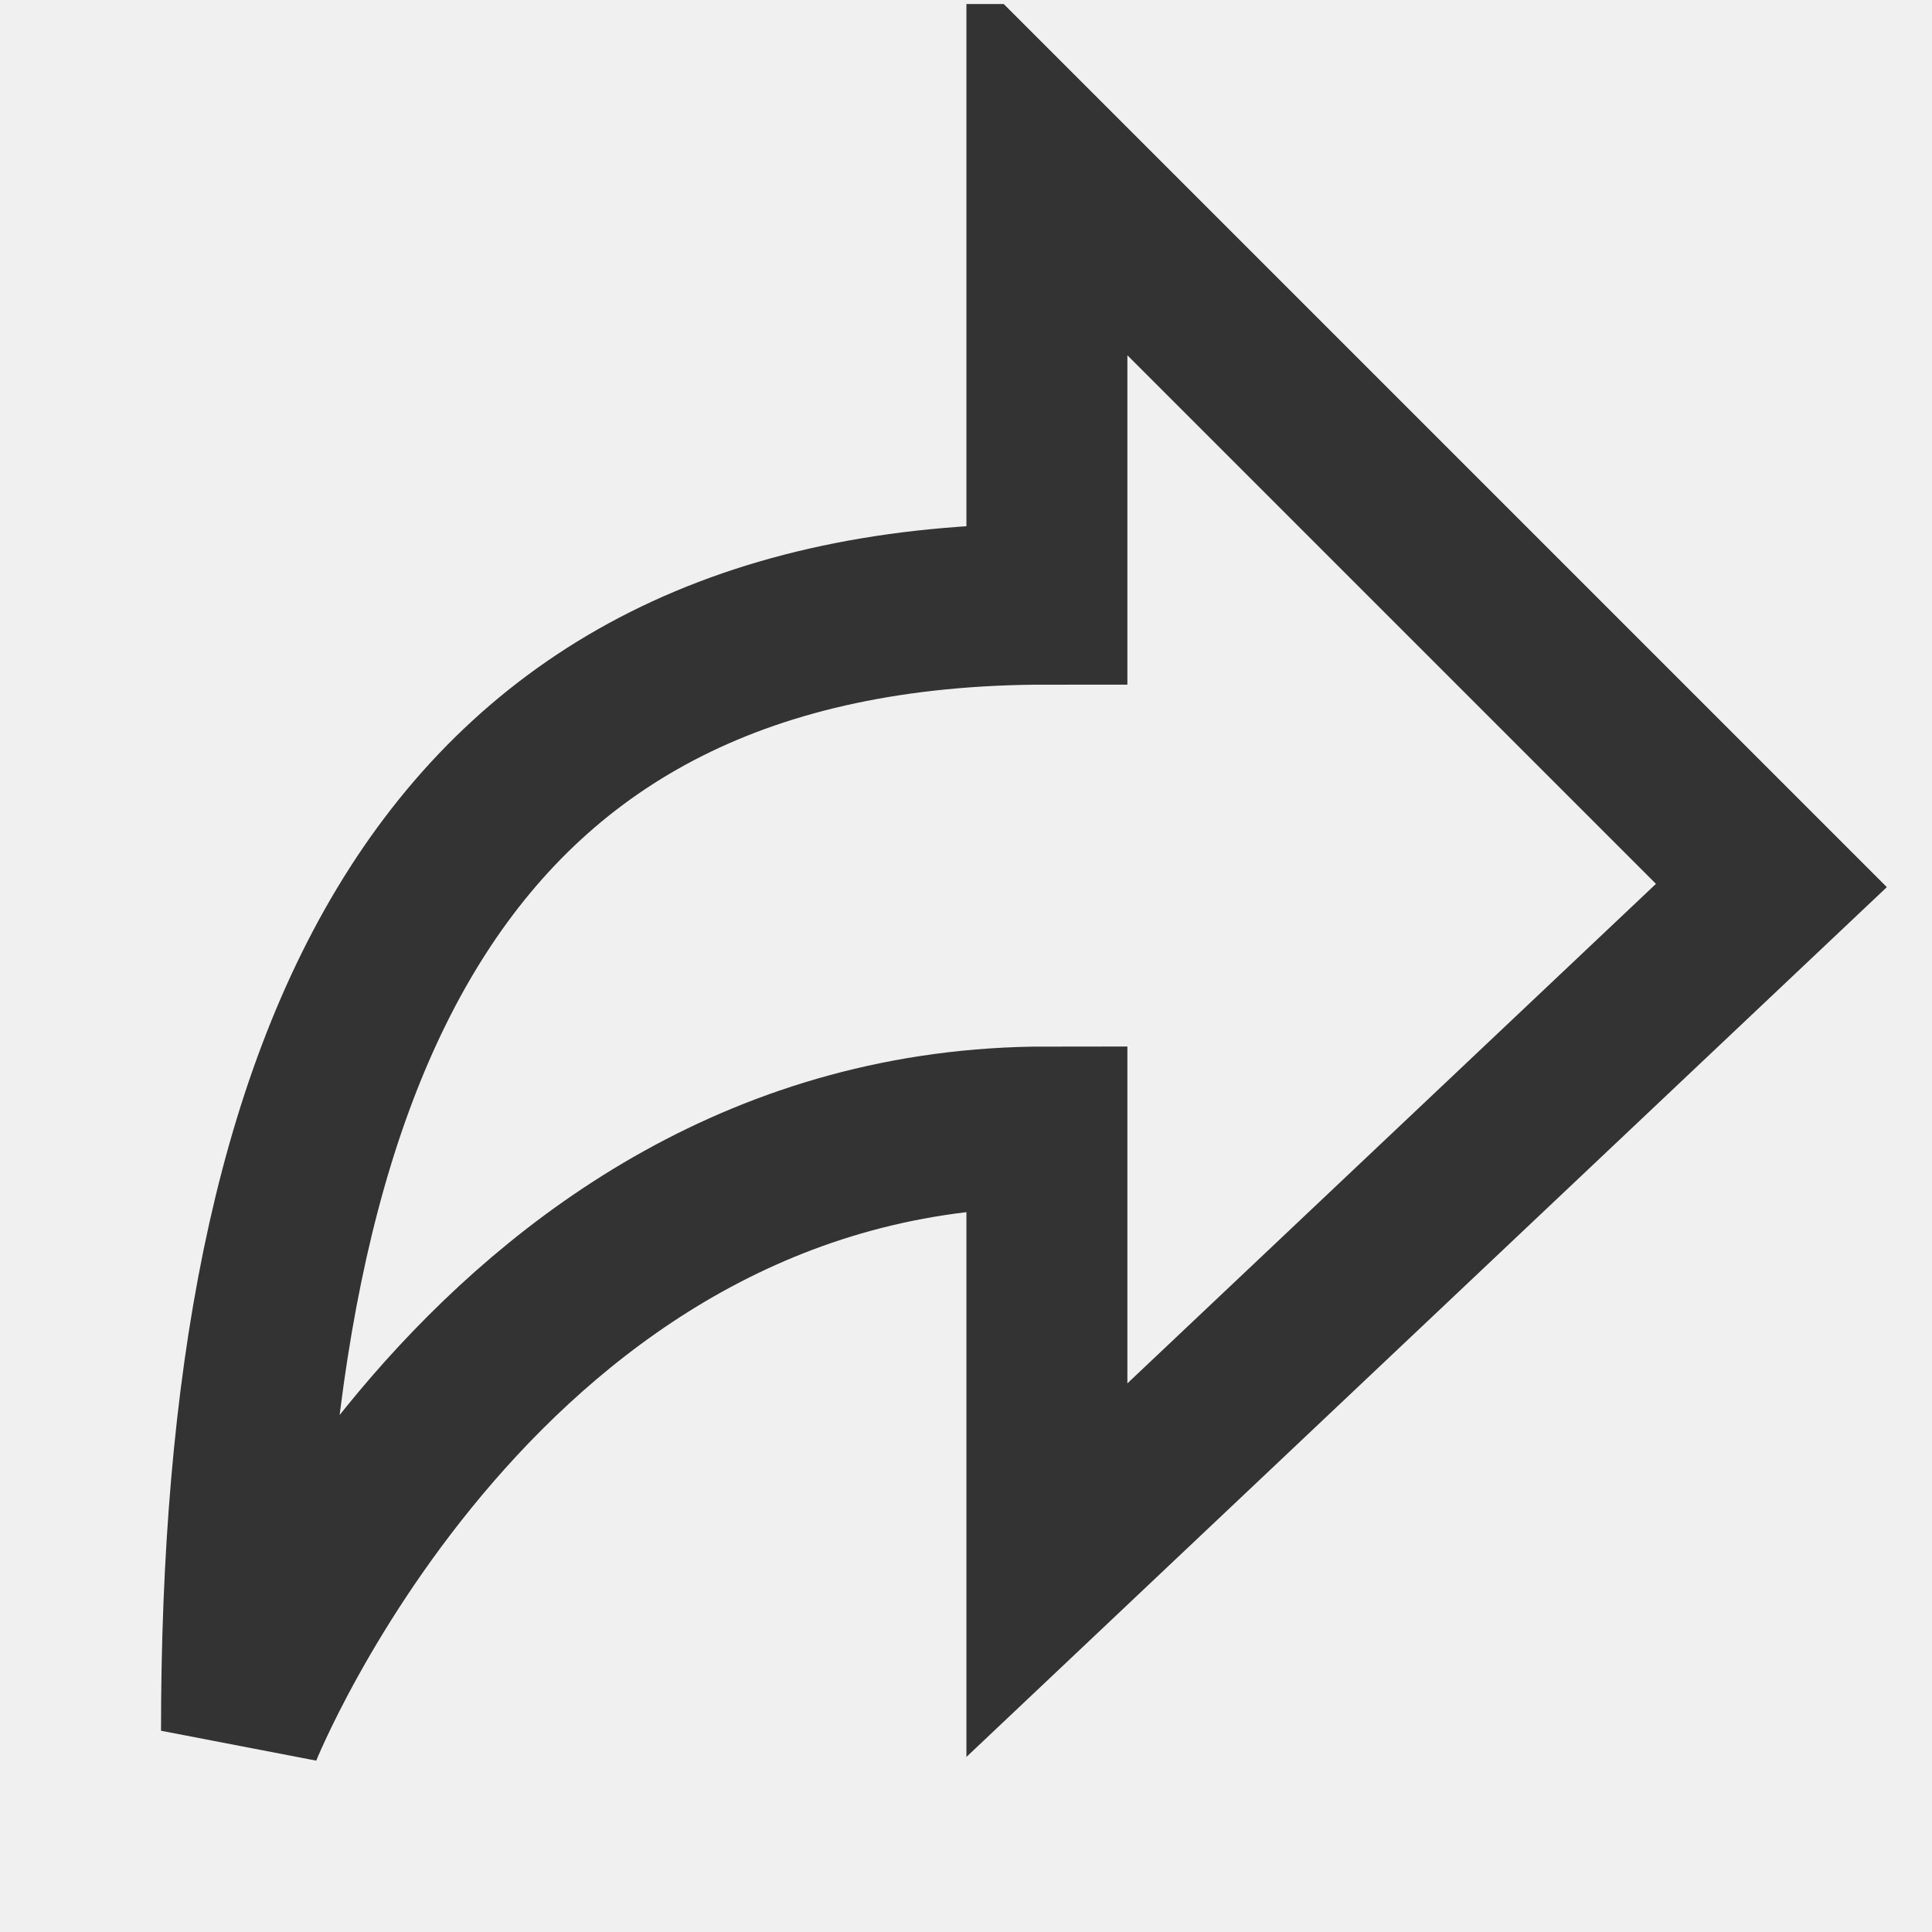
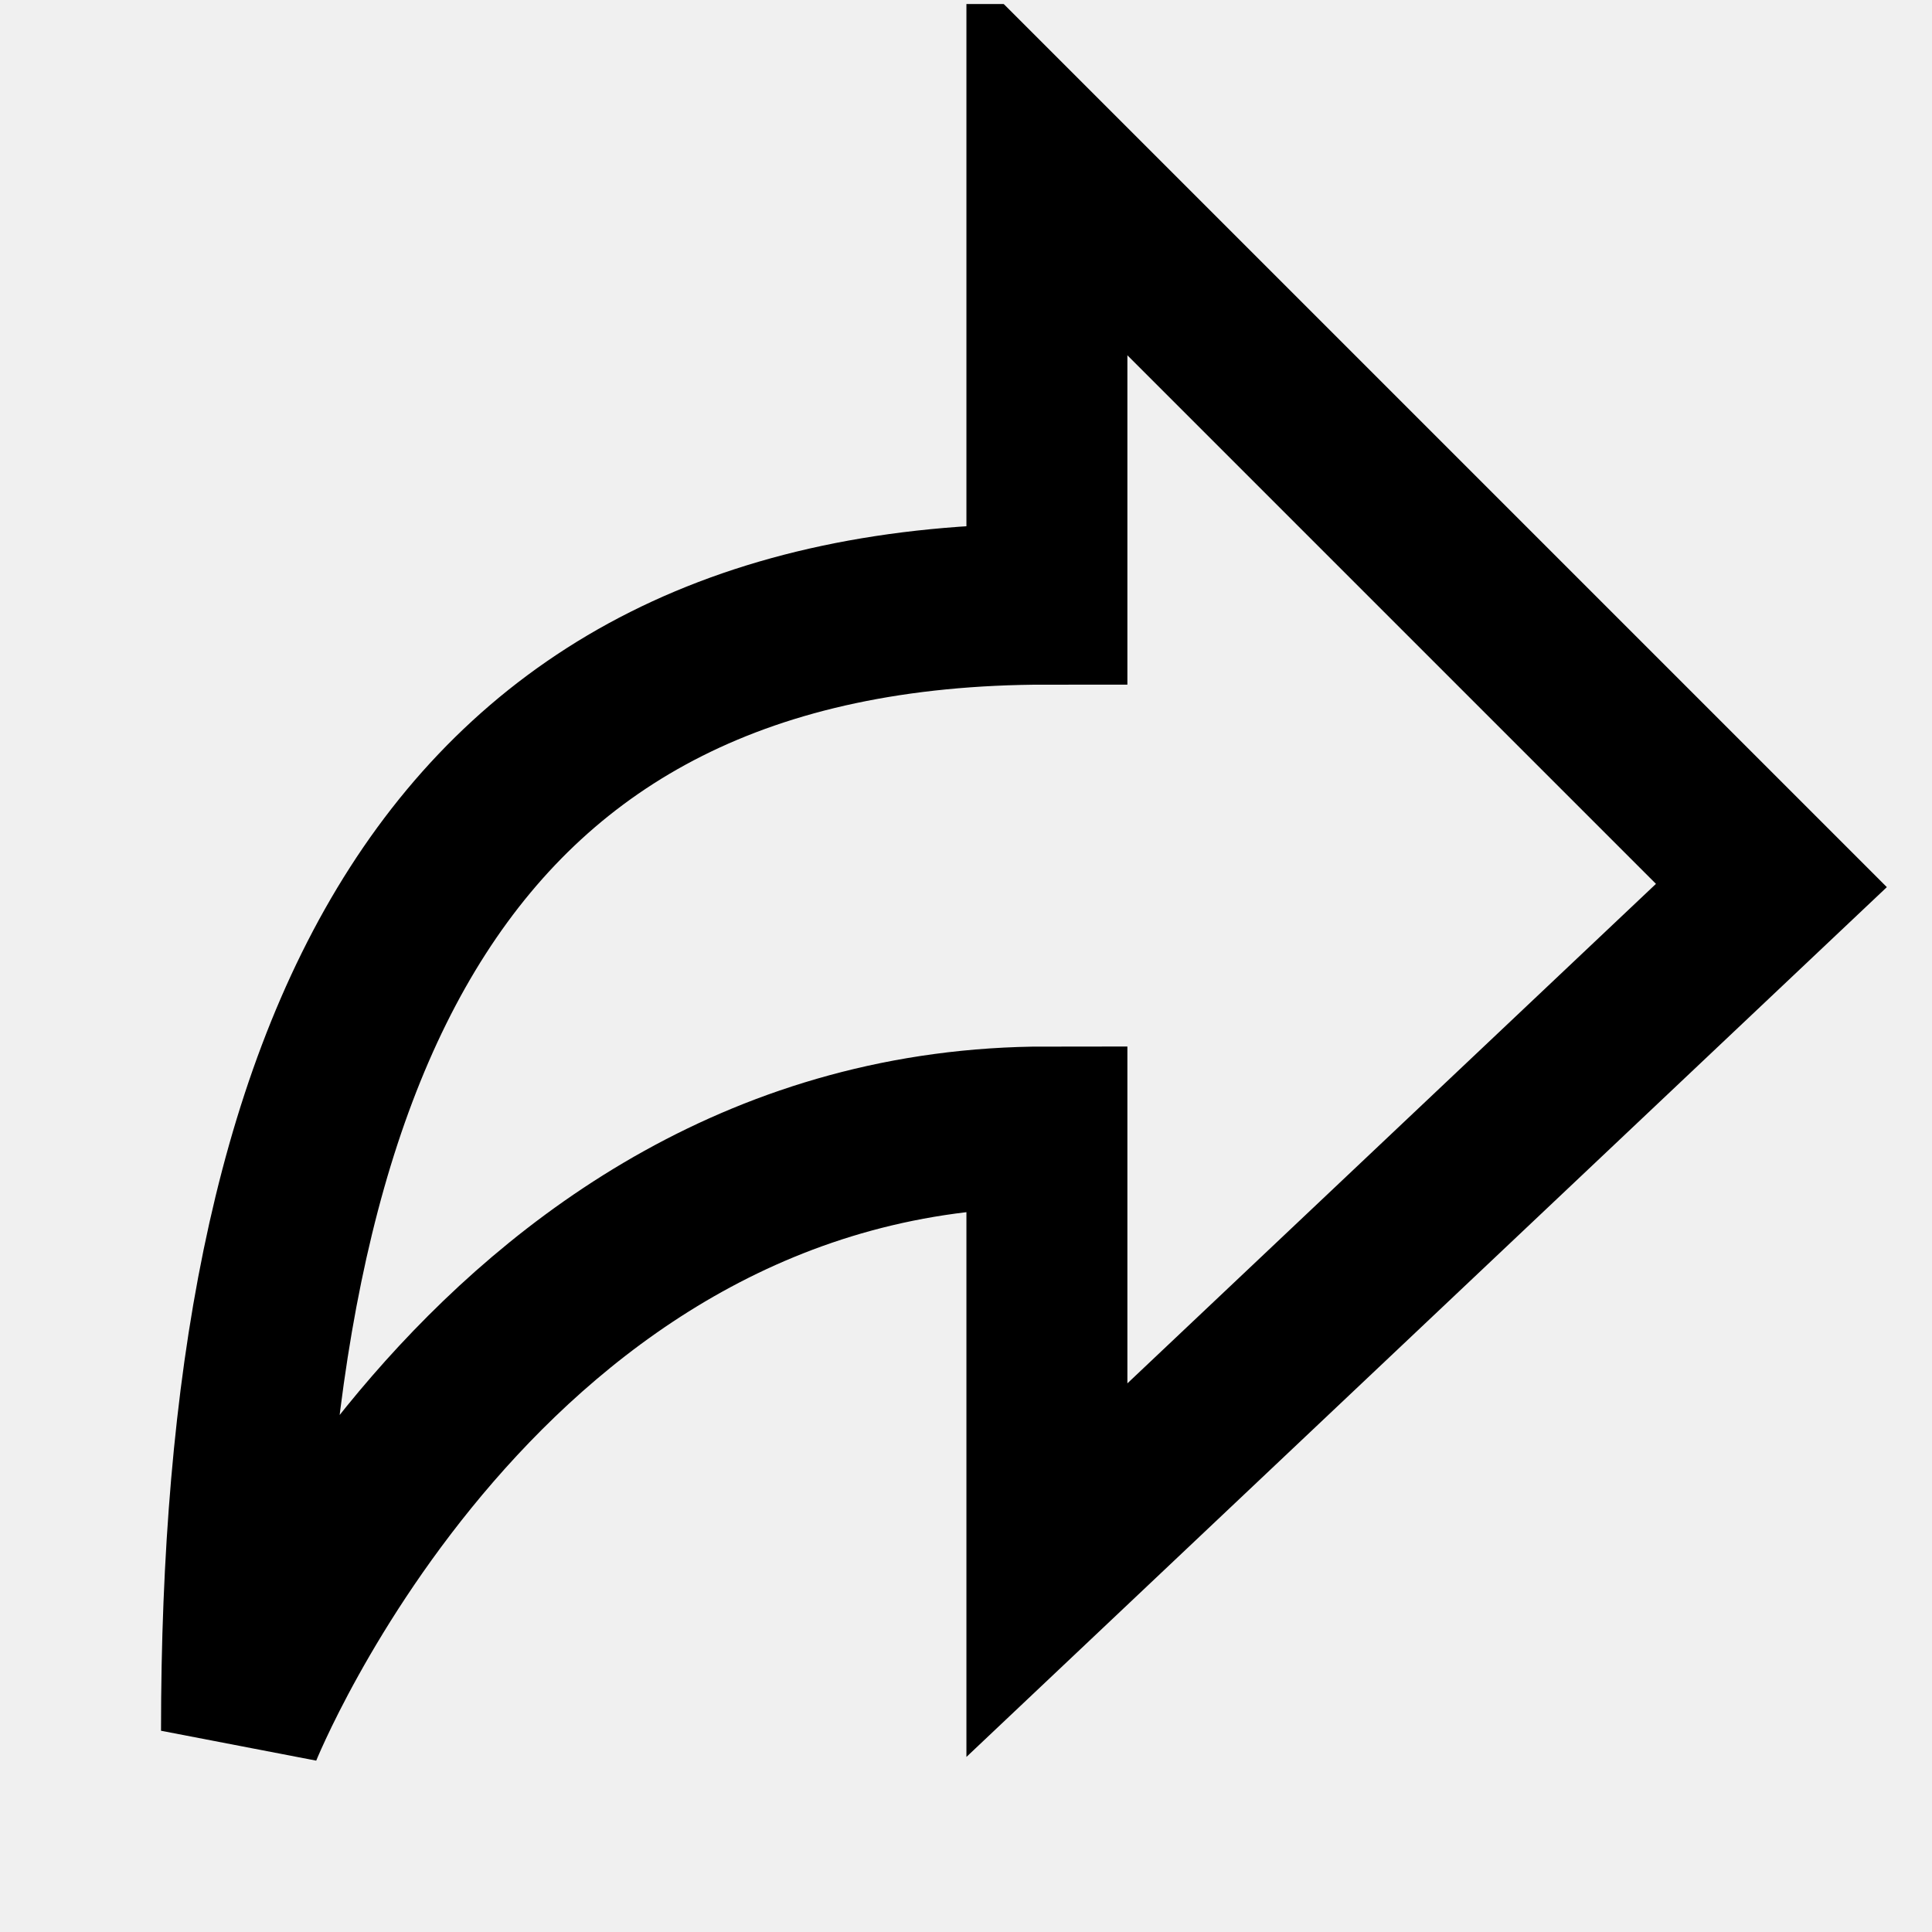
<svg xmlns="http://www.w3.org/2000/svg" xmlns:xlink="http://www.w3.org/1999/xlink" width="16" height="16" fill="none" viewBox="0 0 16 16">
  <defs>
    <rect id="path_0" width="16" height="16" x="0" y="0" />
  </defs>
  <g opacity="1" transform="translate(0 0) rotate(0 8 8)">
    <mask id="bg-mask-0" fill="#fff">
      <use xlink:href="#path_0" />
    </mask>
    <g mask="url(#bg-mask-0)">
-       <path id="路径 1" style="stroke:#333;stroke-width:1.333;stroke-opacity:1;stroke-dasharray:0 0" d="M6.67,3.67C1.67,3.67 0,7.33 0,13C0,13 2,8 6.67,8L6.67,11.67L12.67,6L6.67,0L6.67,3.67Z" transform="translate(2 1.333333) rotate(0 6.333333 6.5)" />
+       <path id="路径 1" style="stroke:currentColor;stroke-width:1.333;stroke-opacity:1;stroke-dasharray:0 0" d="M6.67,3.67C1.67,3.67 0,7.33 0,13C0,13 2,8 6.67,8L6.67,11.67L12.67,6L6.67,0L6.67,3.67Z" transform="translate(2 1.333333) rotate(0 6.333333 6.5)" />
    </g>
  </g>
</svg>
